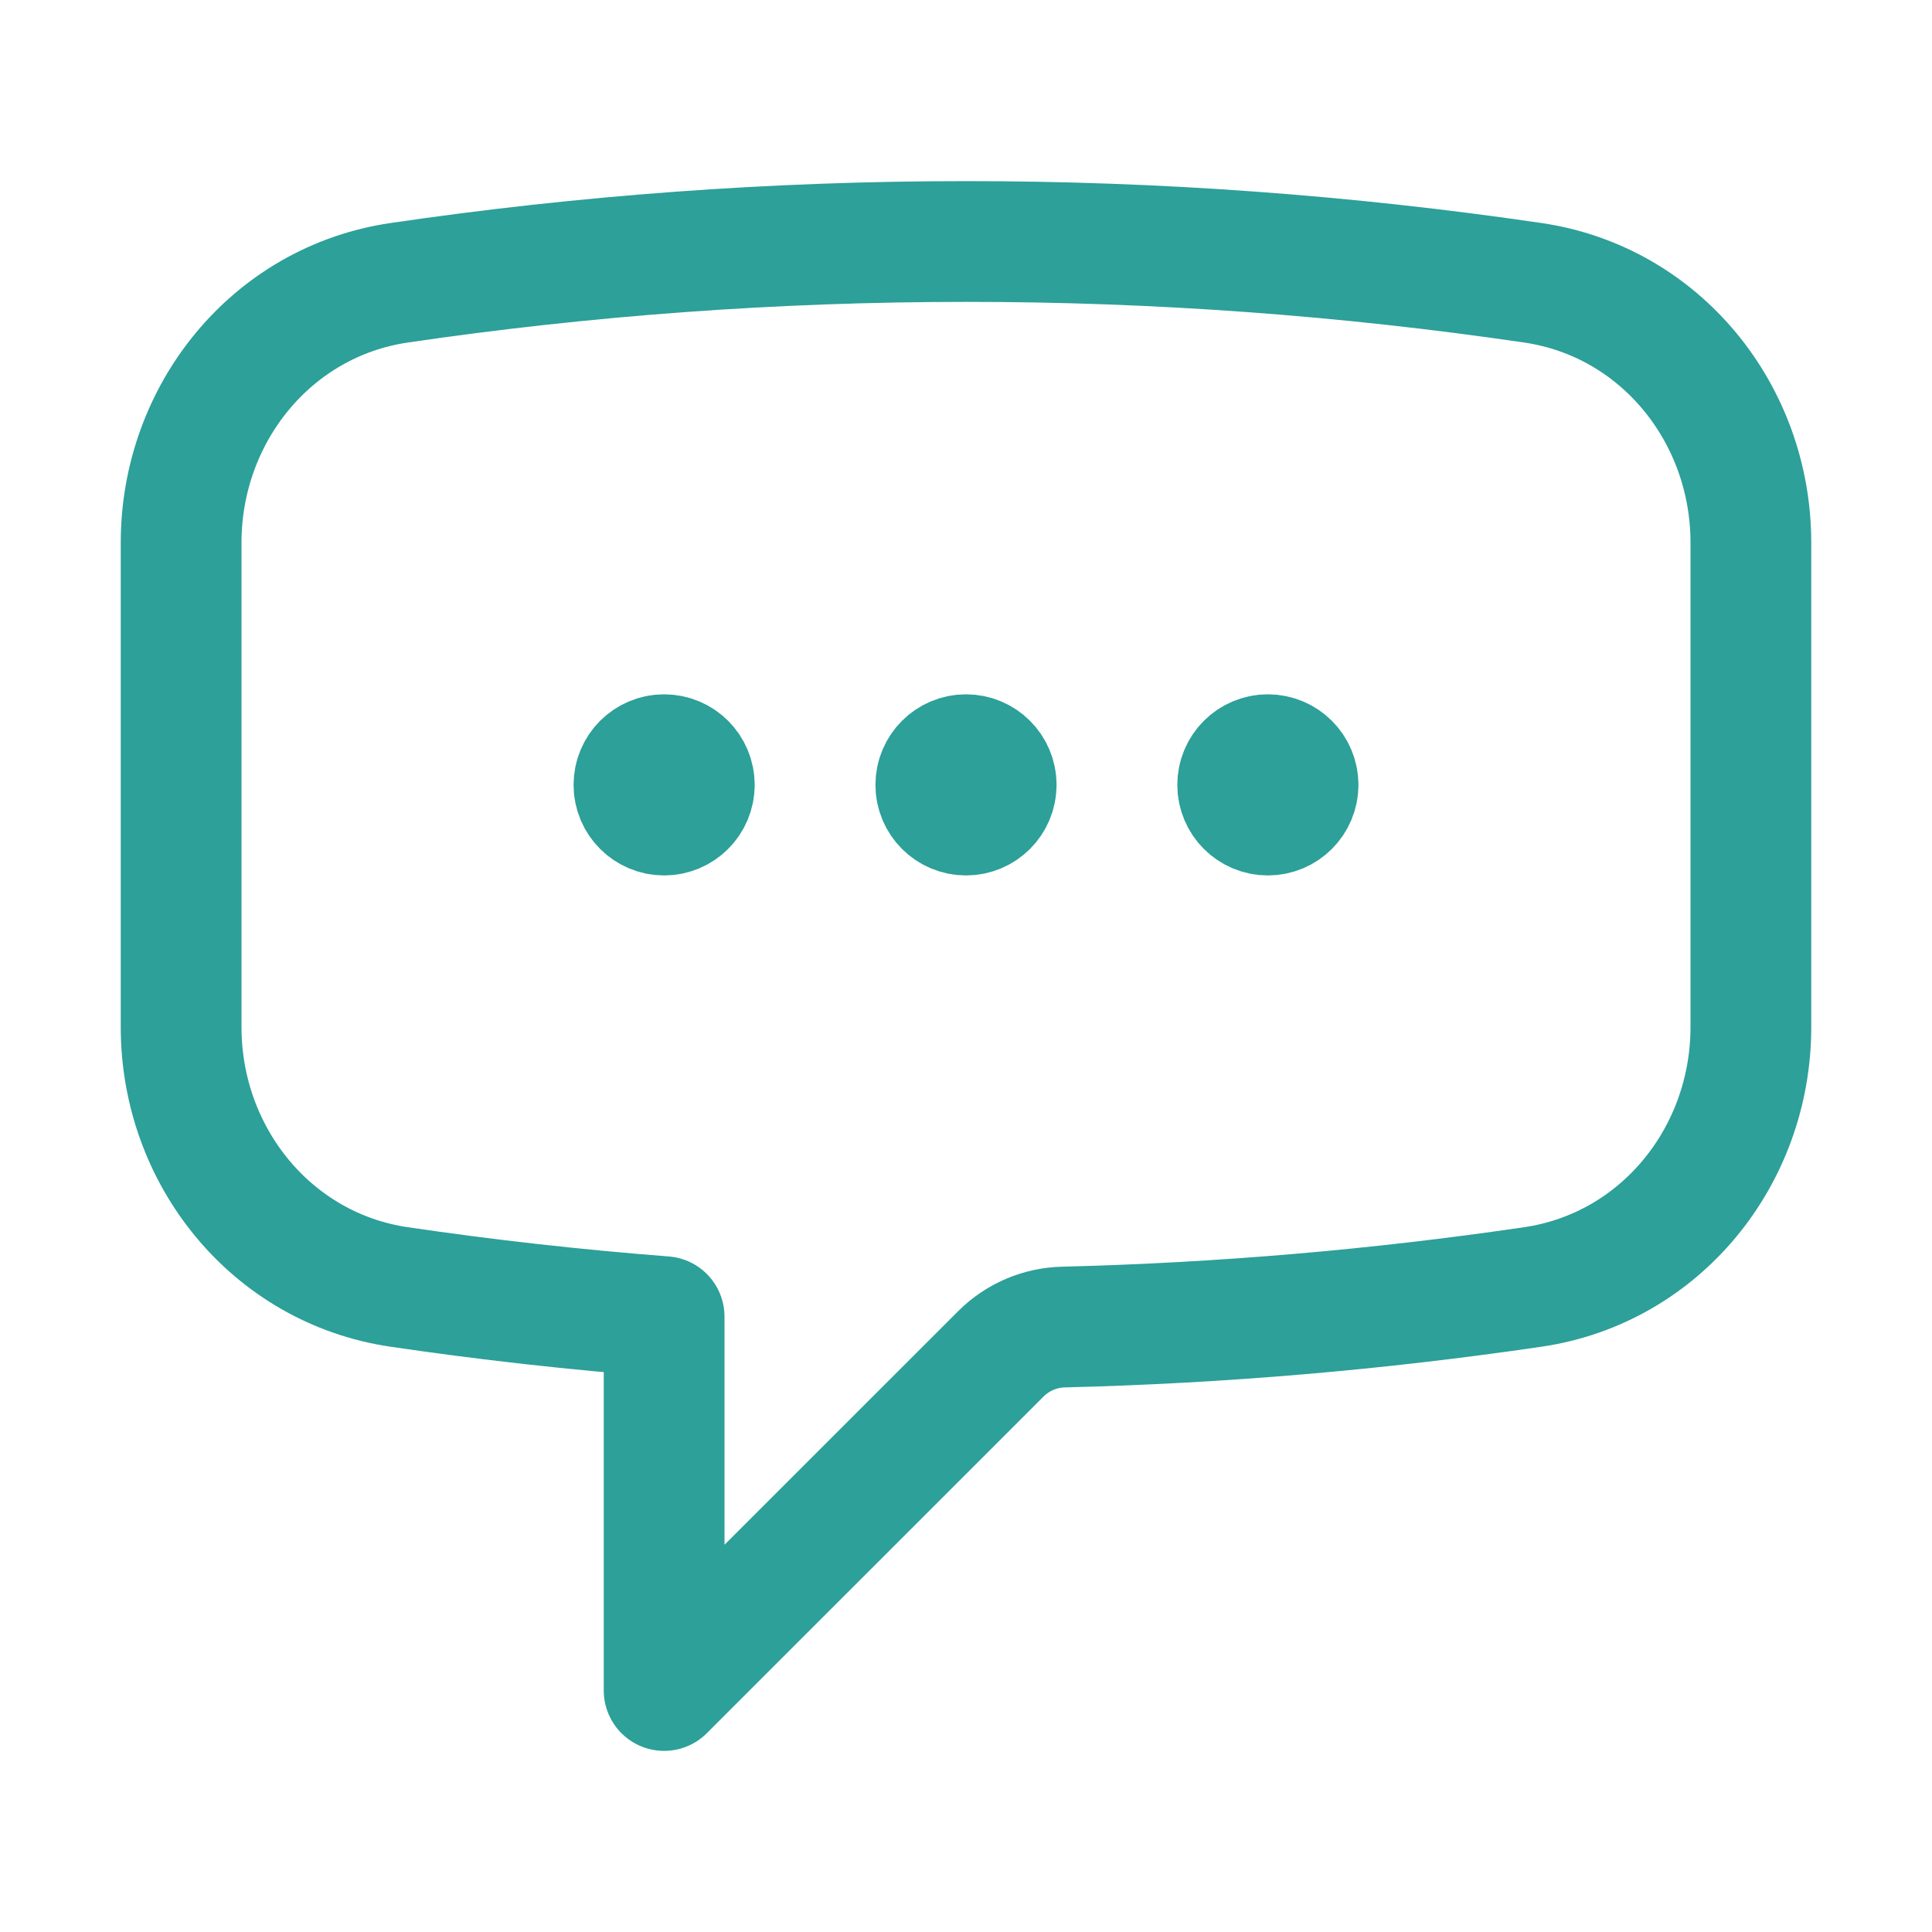
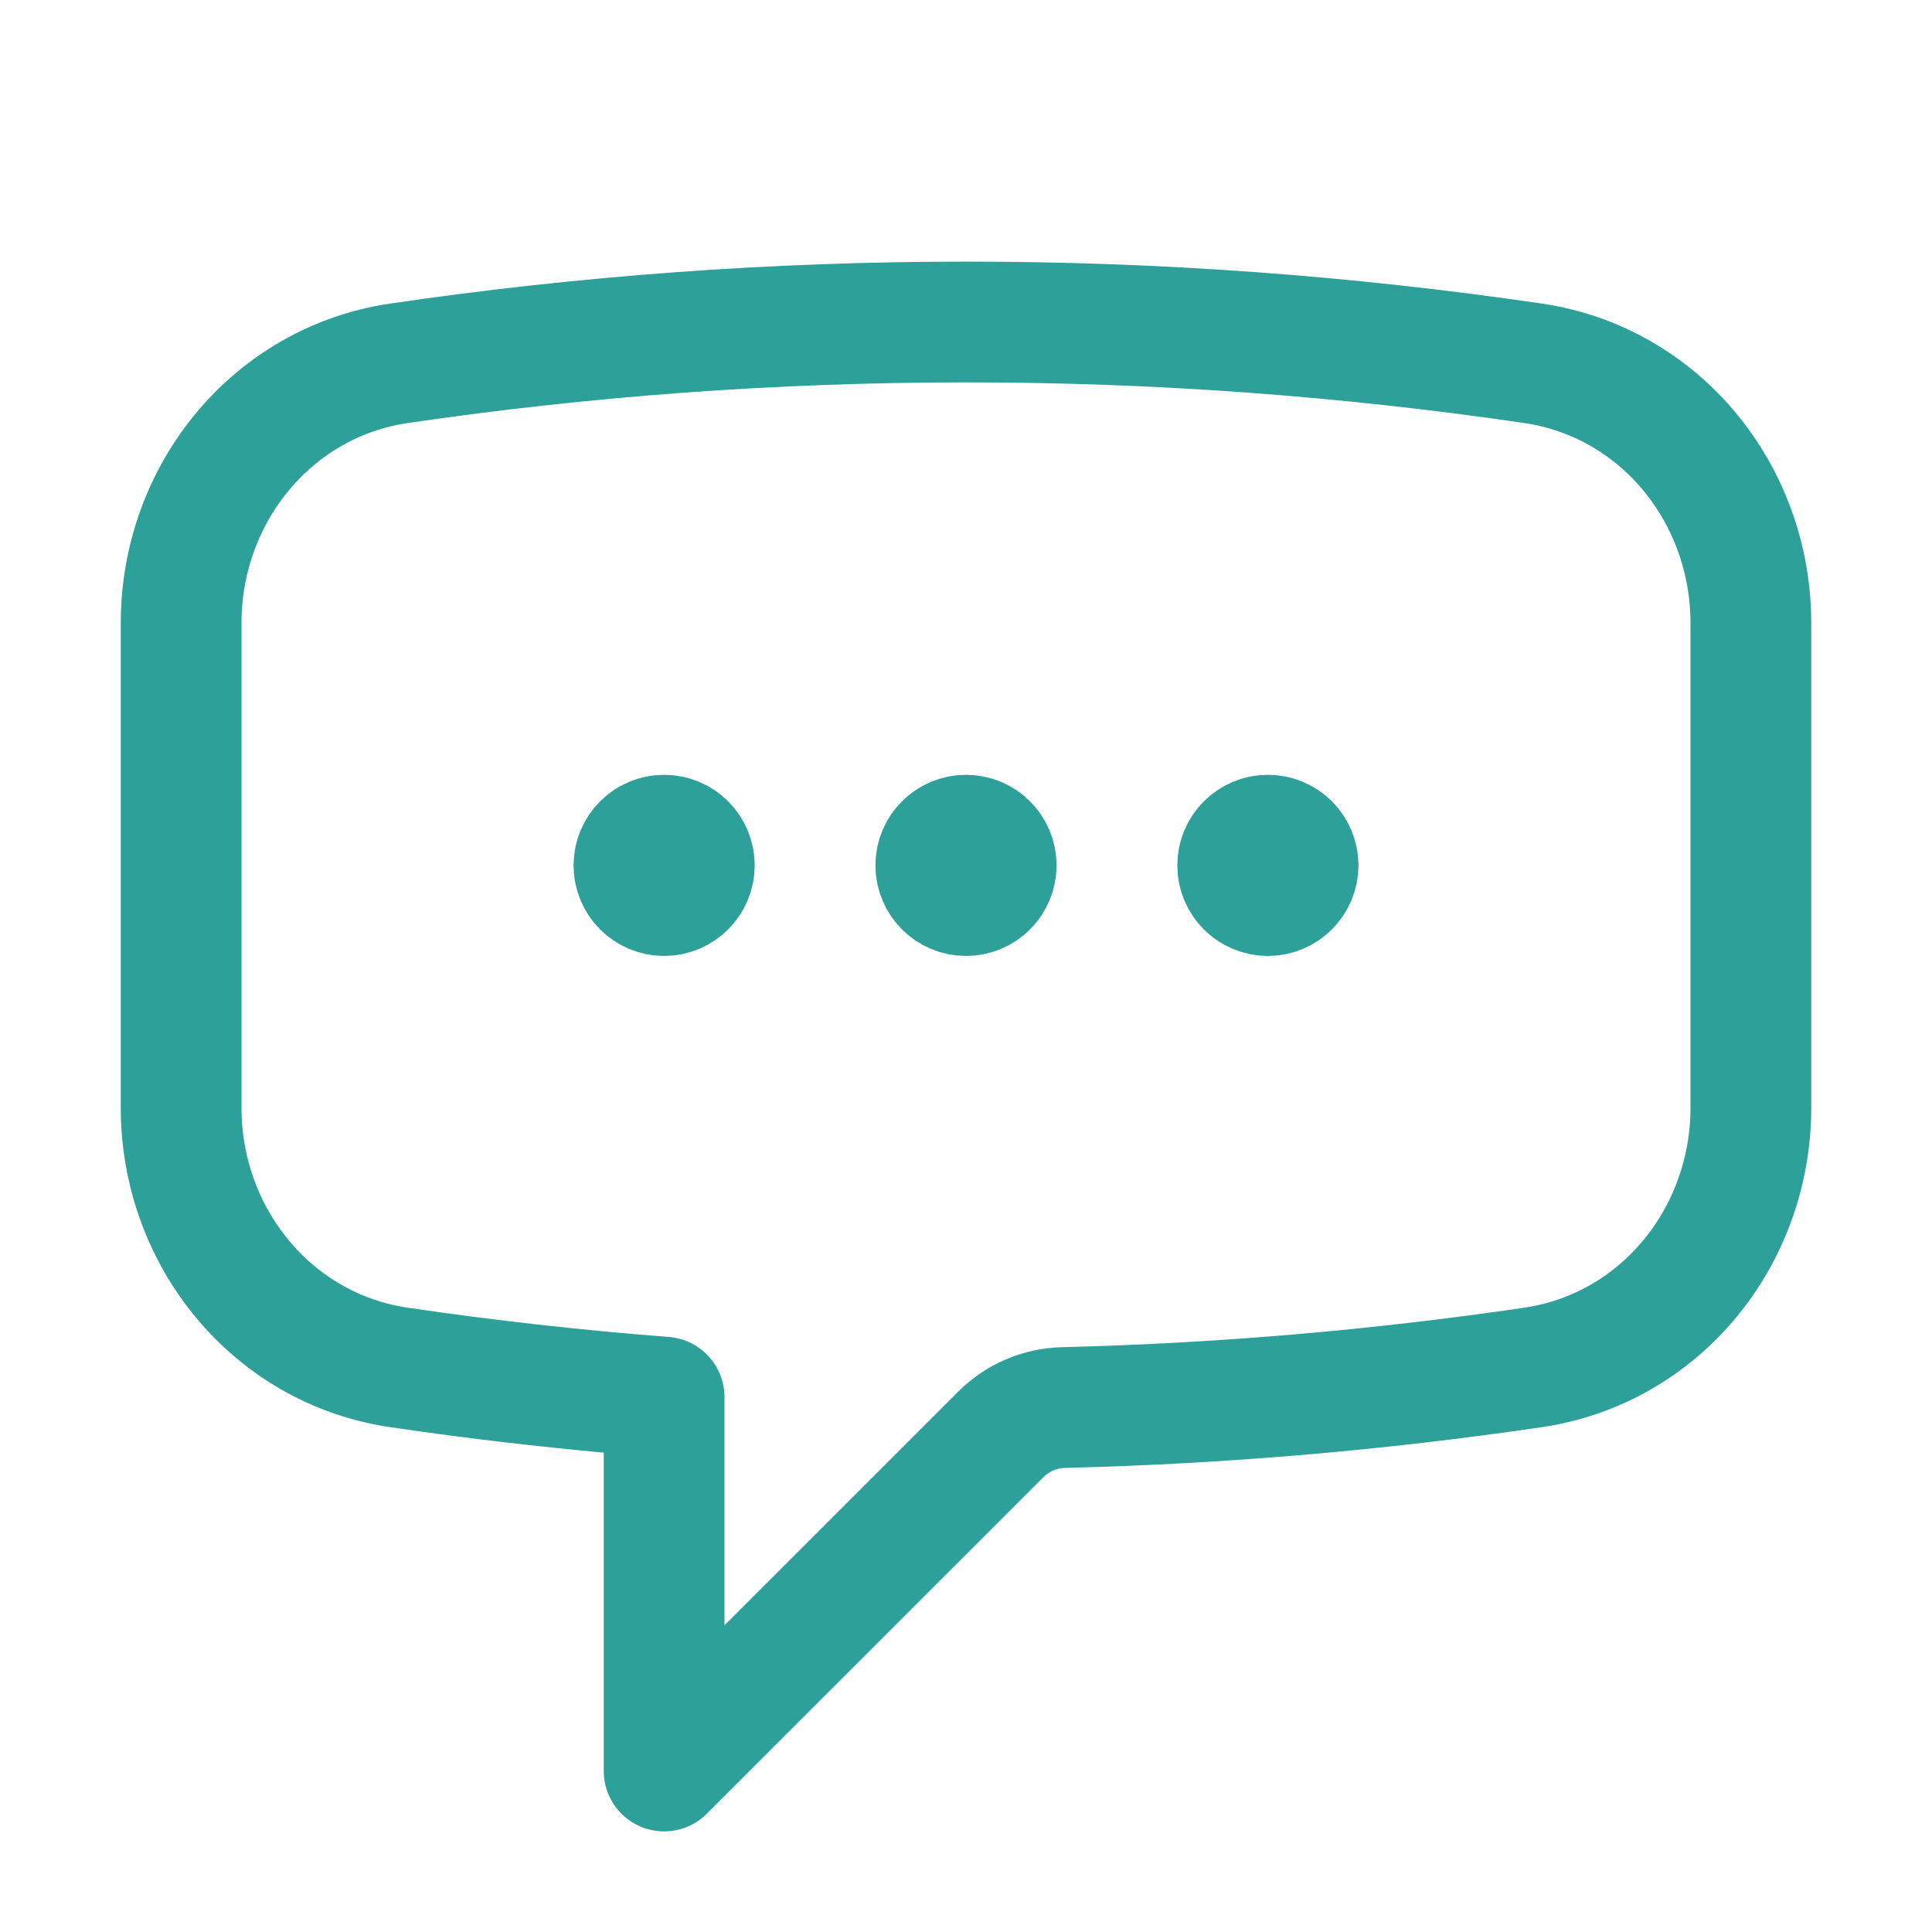
- <svg xmlns="http://www.w3.org/2000/svg" fill="none" viewBox="0 0 24 24" stroke-width="1.5" stroke="#2ca099" class="size-6" width="30" height="30">
+ <svg xmlns="http://www.w3.org/2000/svg" fill="none" viewBox="0 -1 24 24" stroke-width="1.5" stroke="#2ca099" class="size-6" width="22" height="22">
  <path stroke-linecap="round" stroke-linejoin="round" d="M8.625 9.75a.375.375 0 1 1-.75 0 .375.375 0 0 1 .75 0Zm0 0H8.25m4.125 0a.375.375 0 1 1-.75 0 .375.375 0 0 1 .75 0Zm0 0H12m4.125 0a.375.375 0 1 1-.75 0 .375.375 0 0 1 .75 0Zm0 0h-.375m-13.5 3.01c0 1.6 1.123 2.994 2.707 3.227 1.087.16 2.185.283 3.293.369V21l4.184-4.183a1.14 1.14 0 0 1 .778-.332 48.294 48.294 0 0 0 5.83-.498c1.585-.233 2.708-1.626 2.708-3.228V6.741c0-1.602-1.123-2.995-2.707-3.228A48.394 48.394 0 0 0 12 3c-2.392 0-4.744.175-7.043.513C3.373 3.746 2.25 5.14 2.25 6.741v6.018Z" />
</svg>
